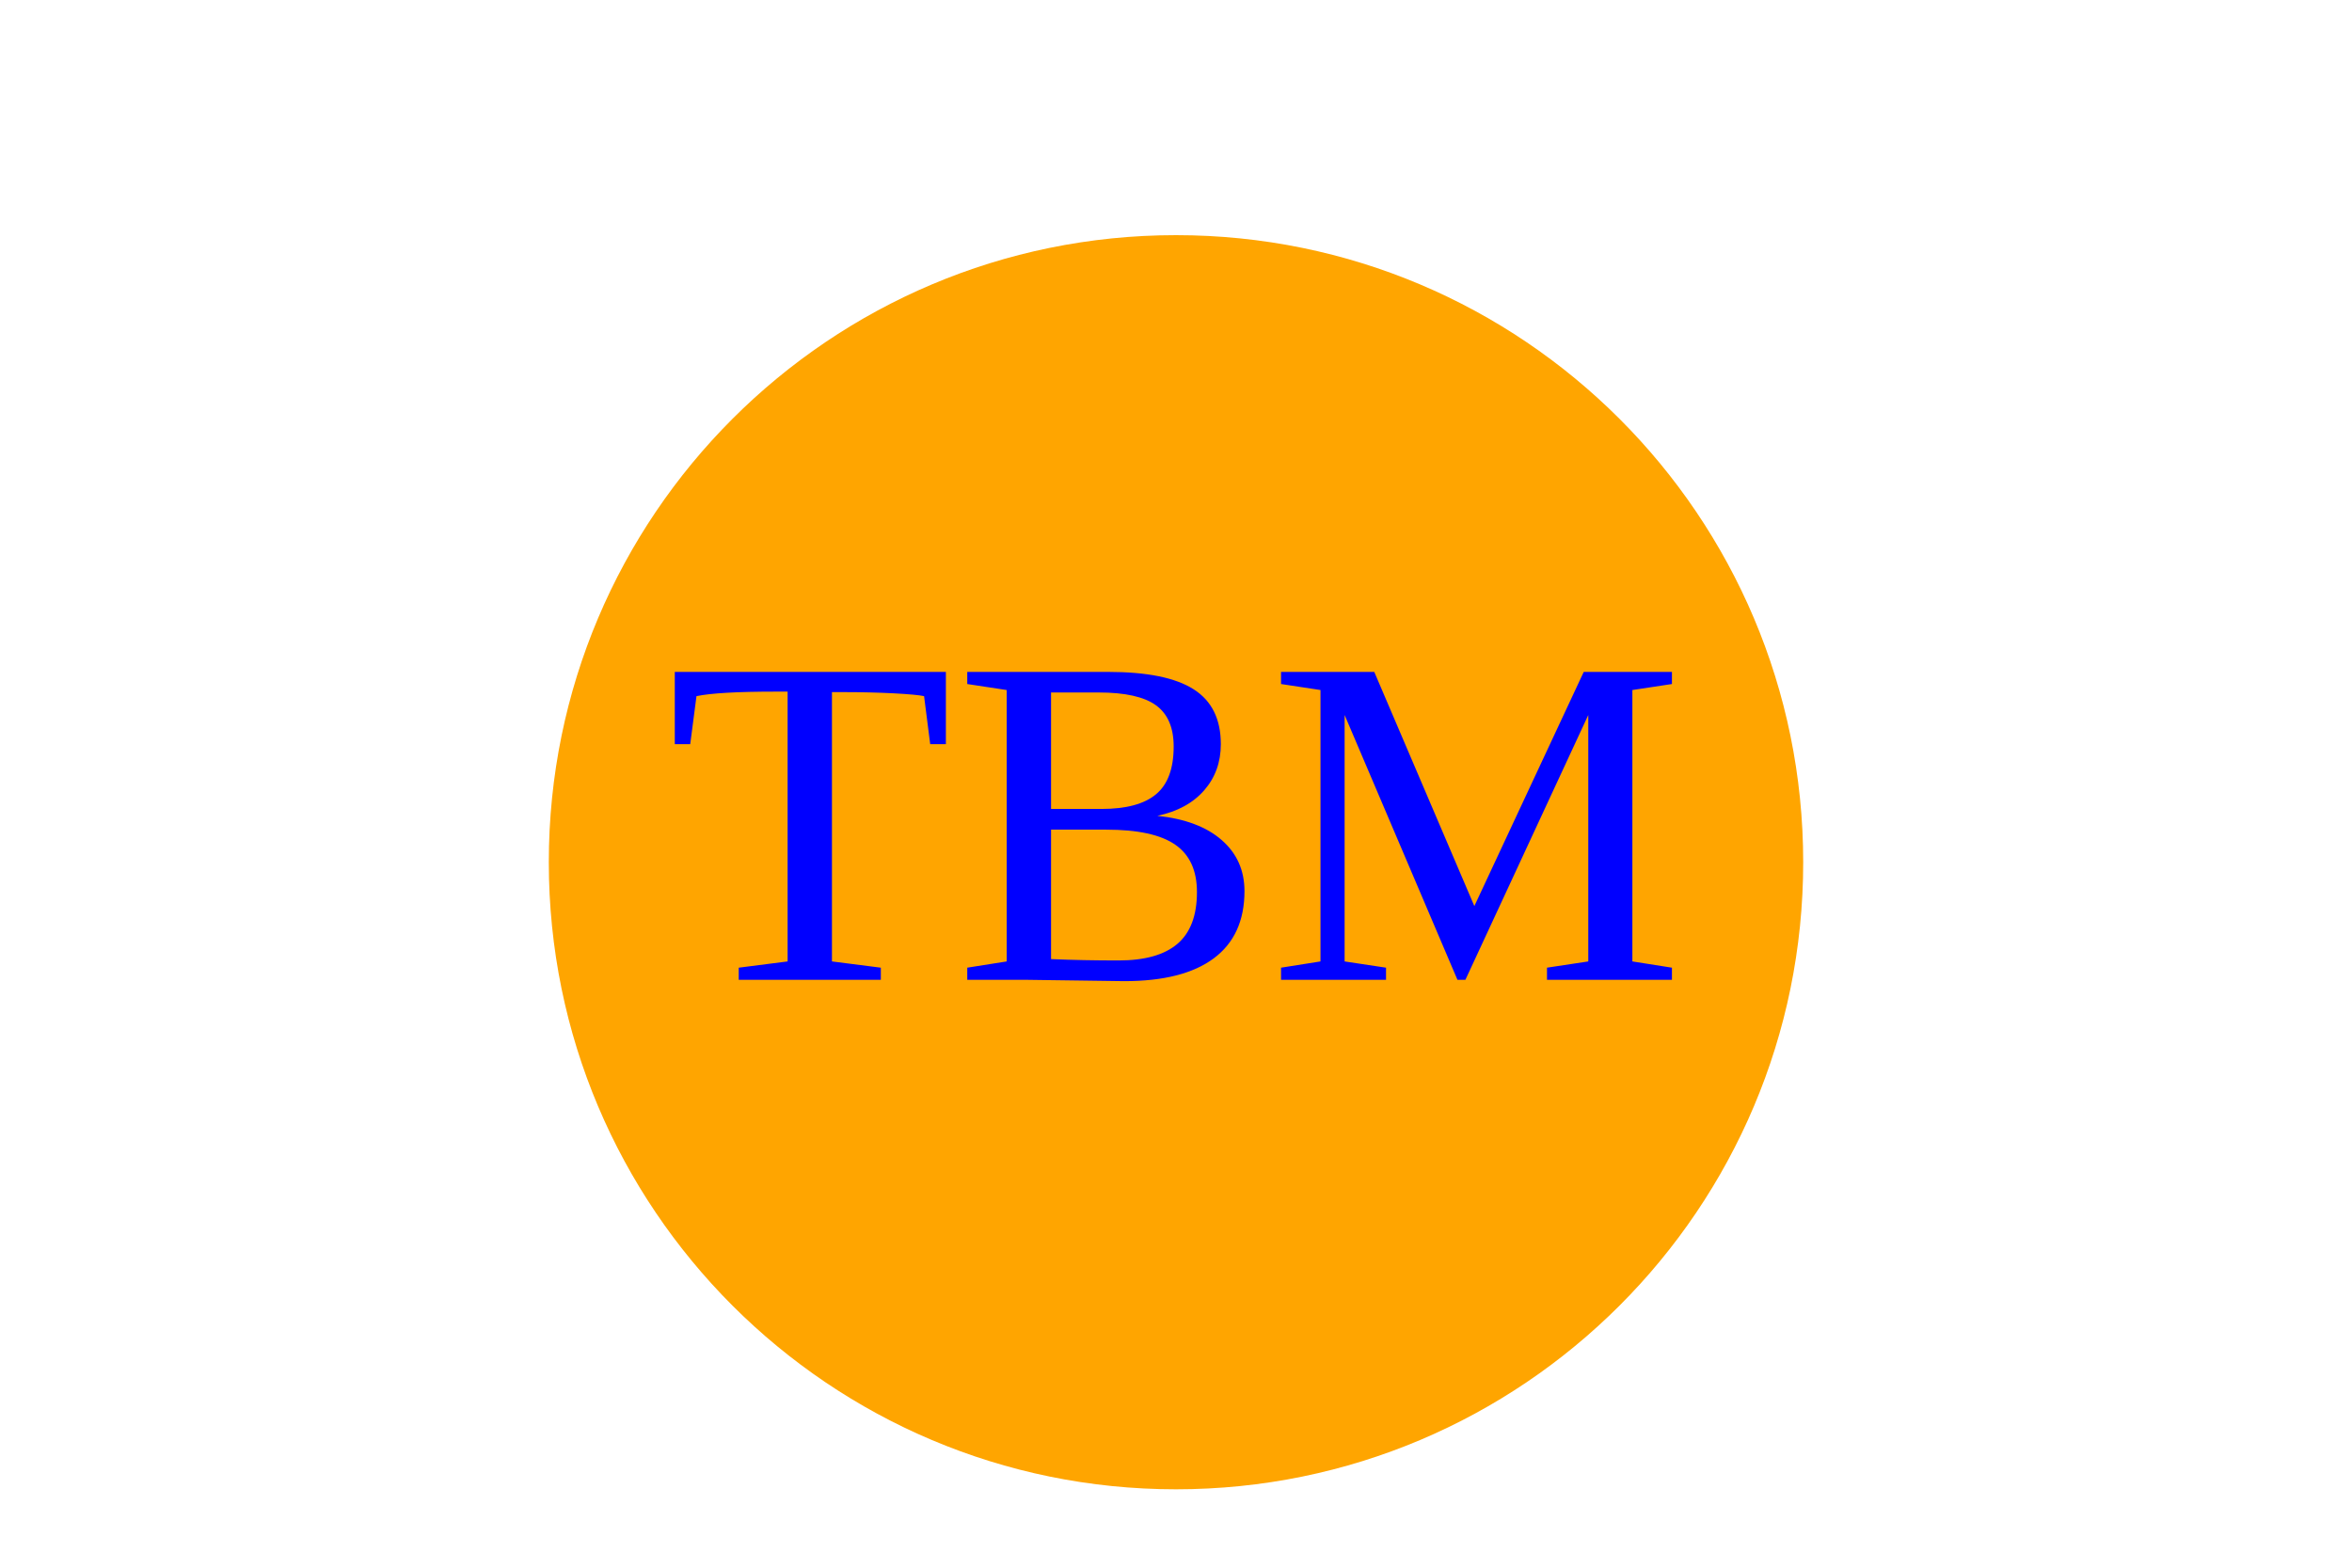
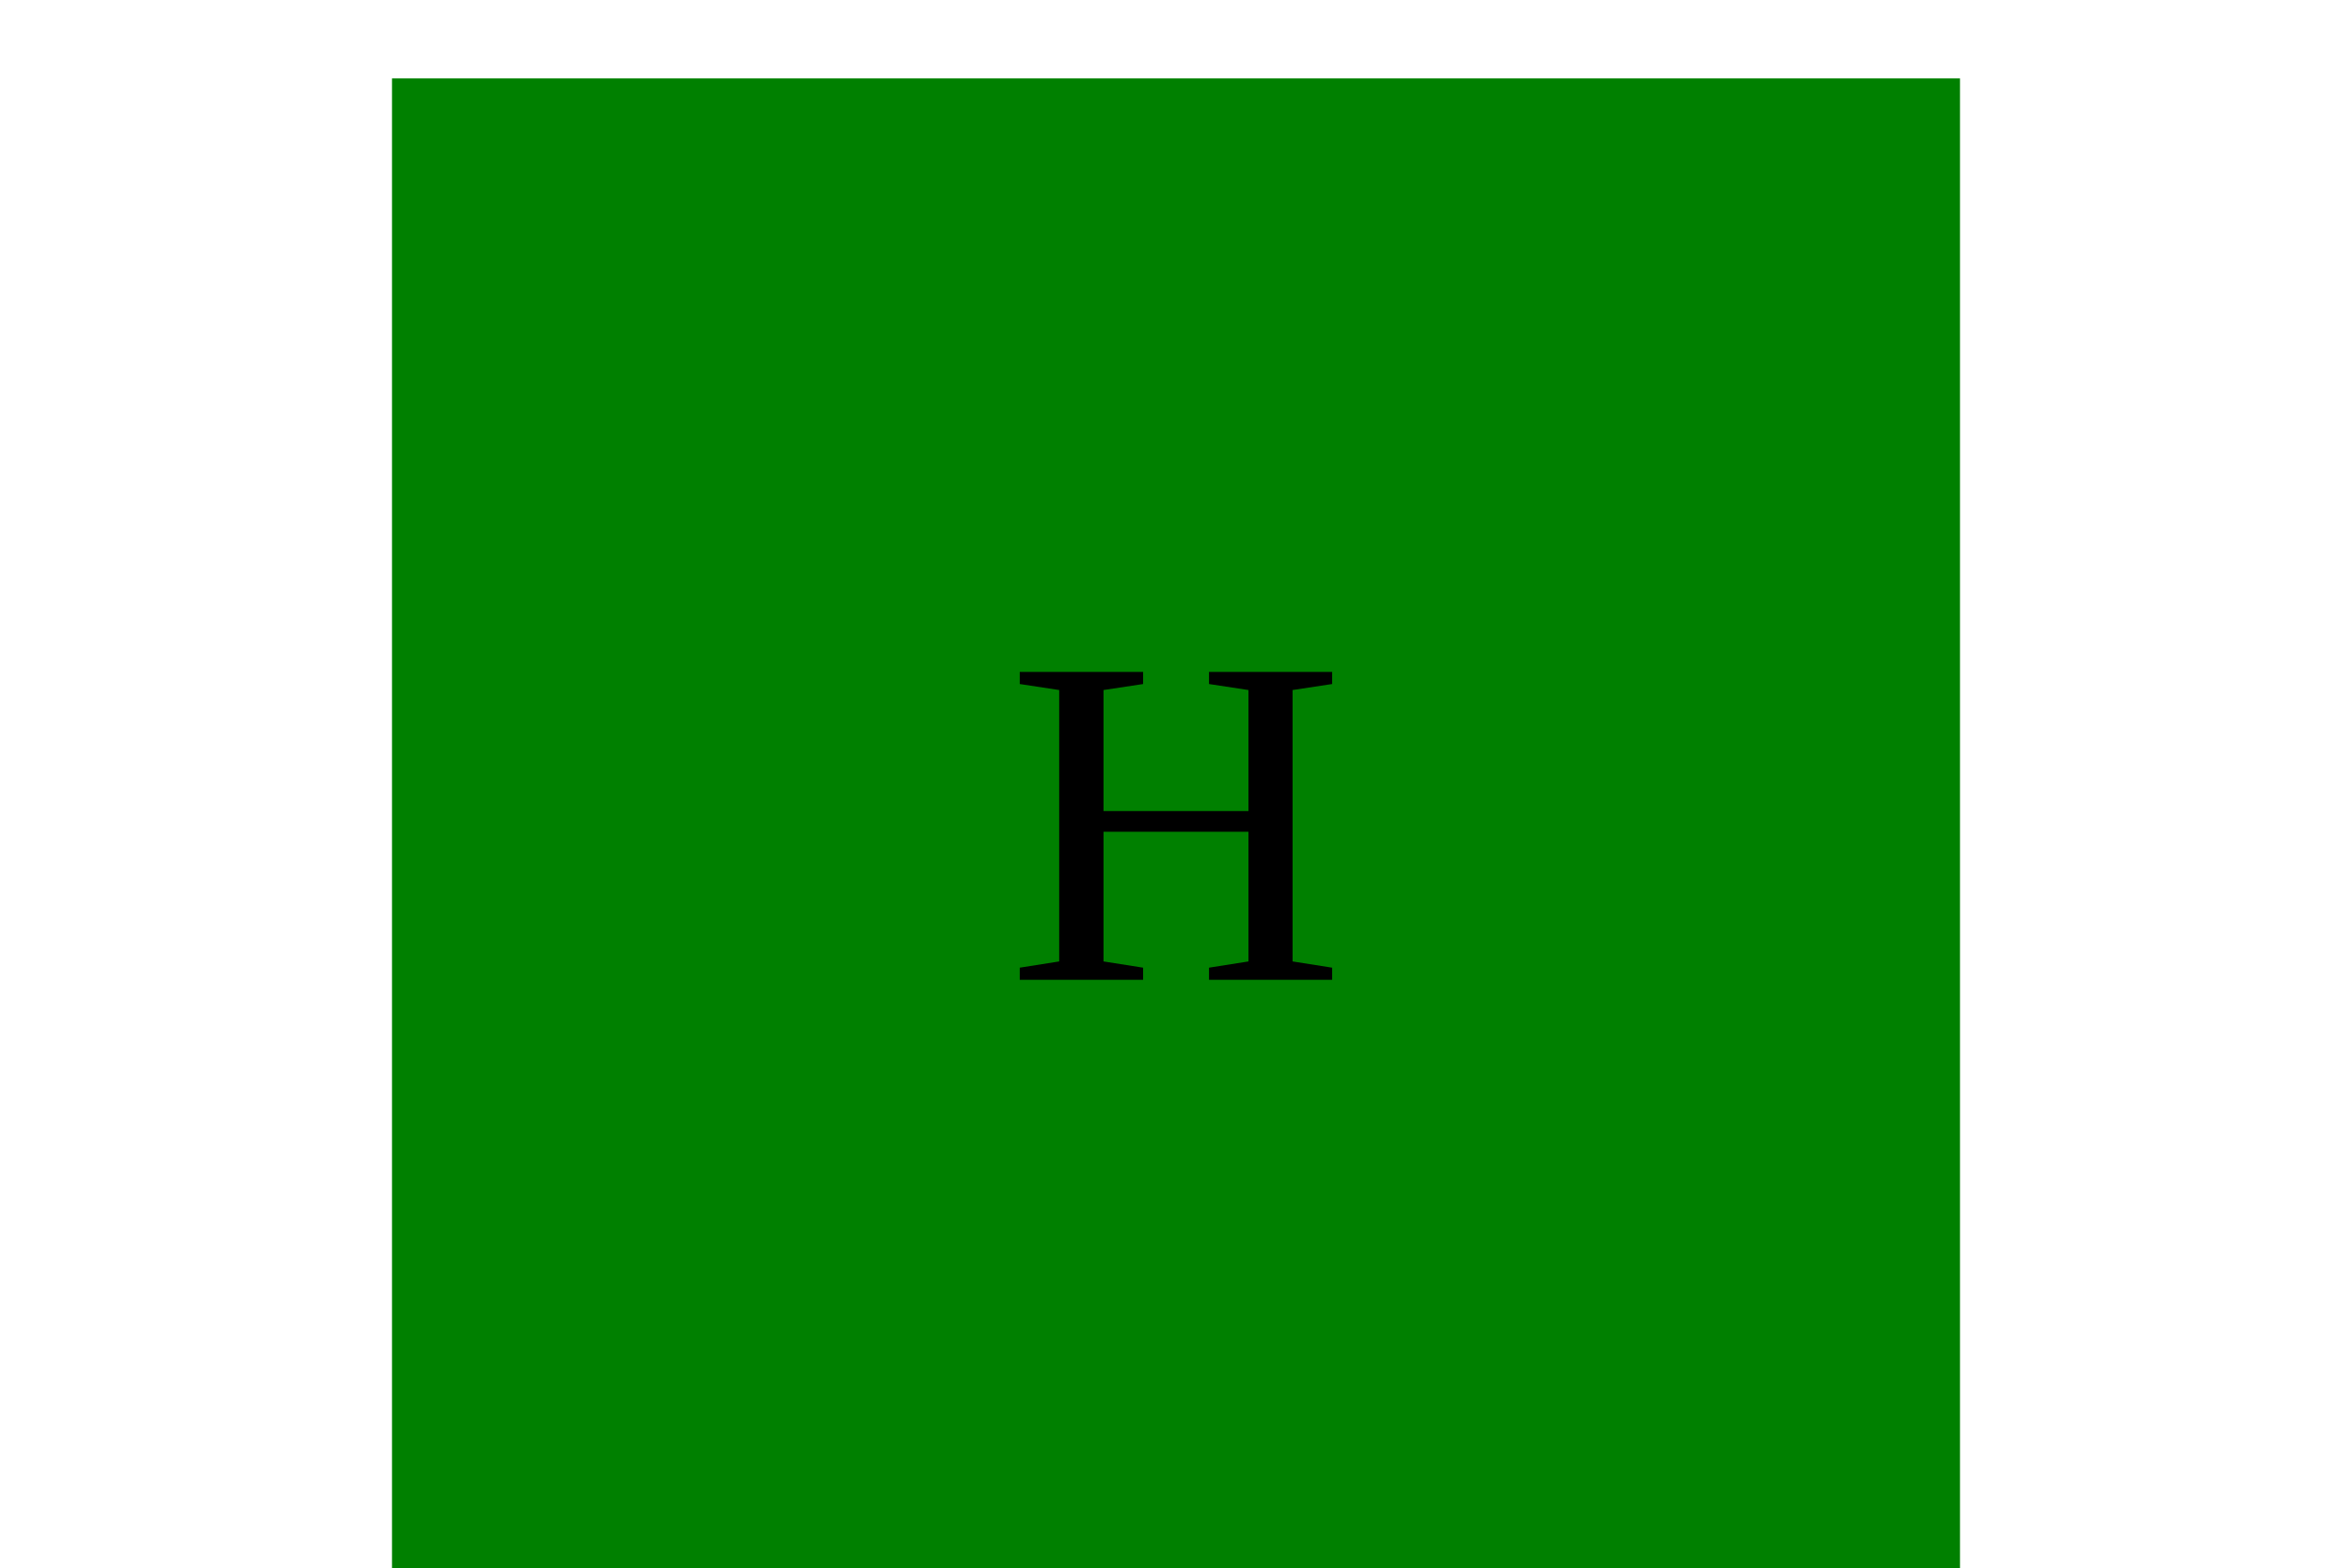
<svg xmlns="http://www.w3.org/2000/svg" version="1.1" width="300" height="200">
-   <circle cx="150" cy="110" r="80" fill="orange" />
-   <text x="150" y="125" font-size="60" text-anchor="middle" fill="blue">TBM</text>
+   <rect x="50" y="10" width="200" height="200" fill="green" />
+   <text x="150" y="125" font-size="60" text-anchor="middle" fill="black">H</text>
</svg>
